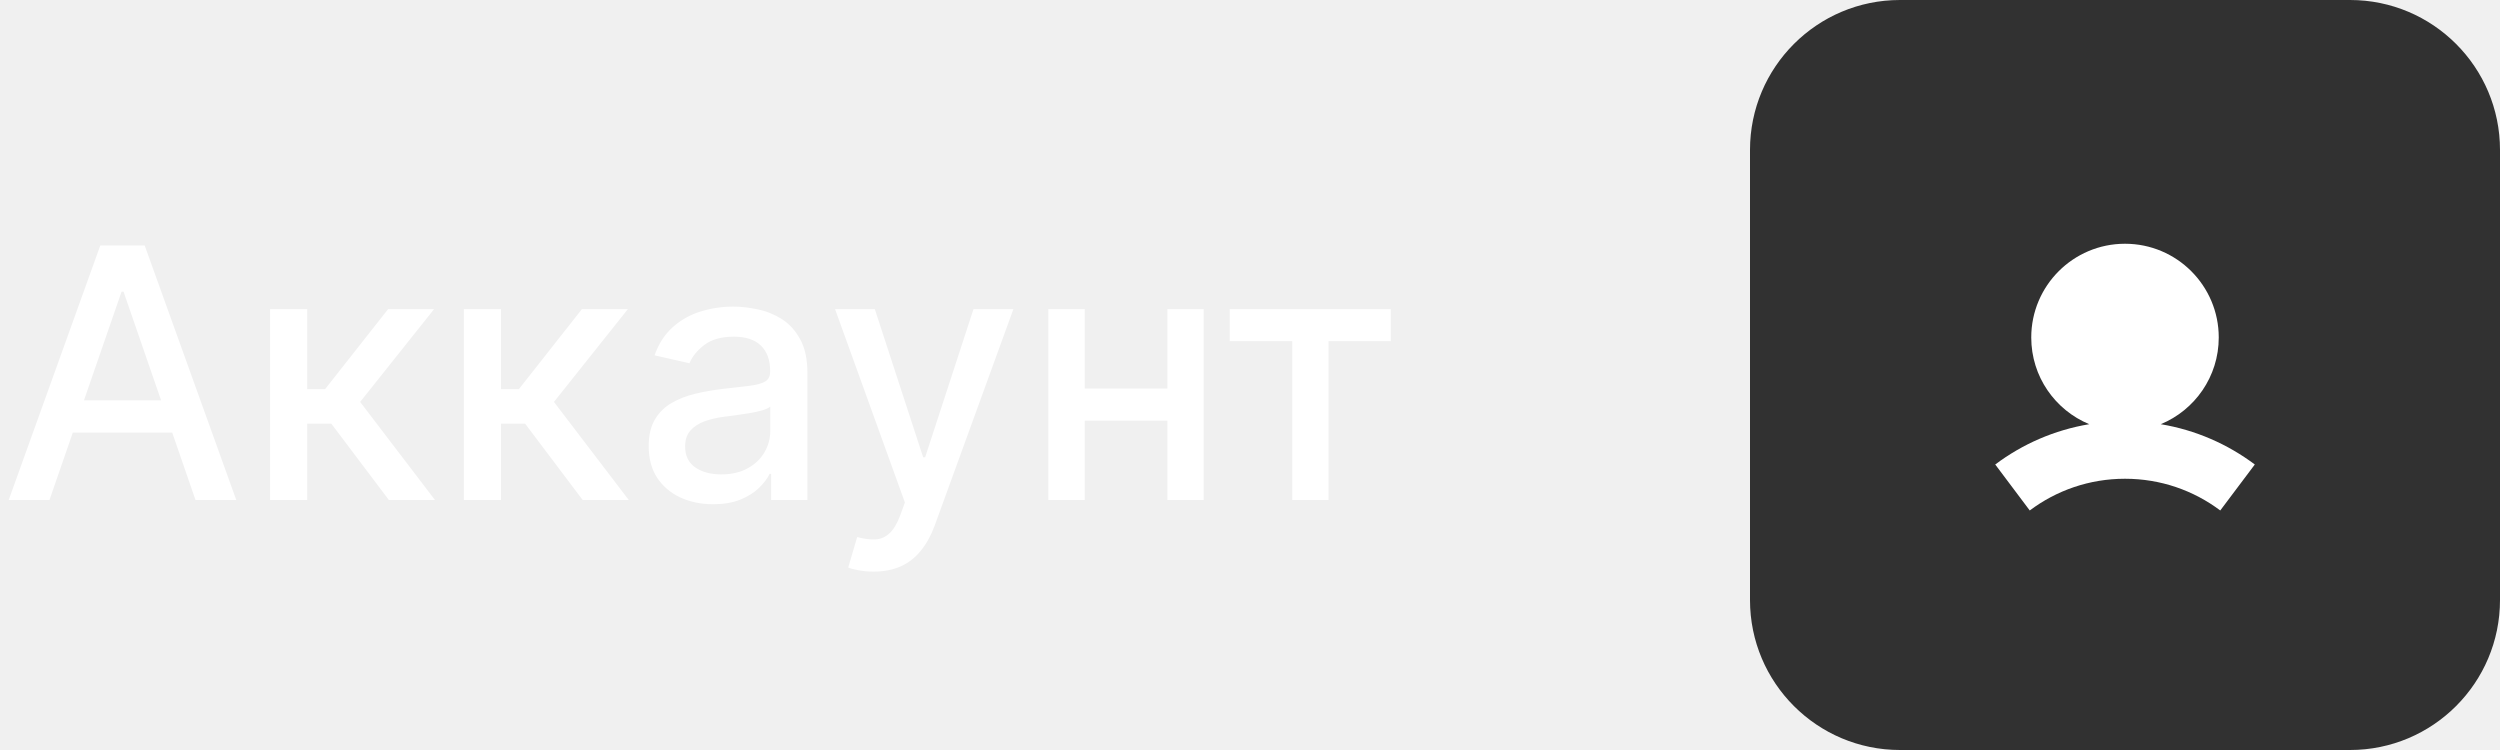
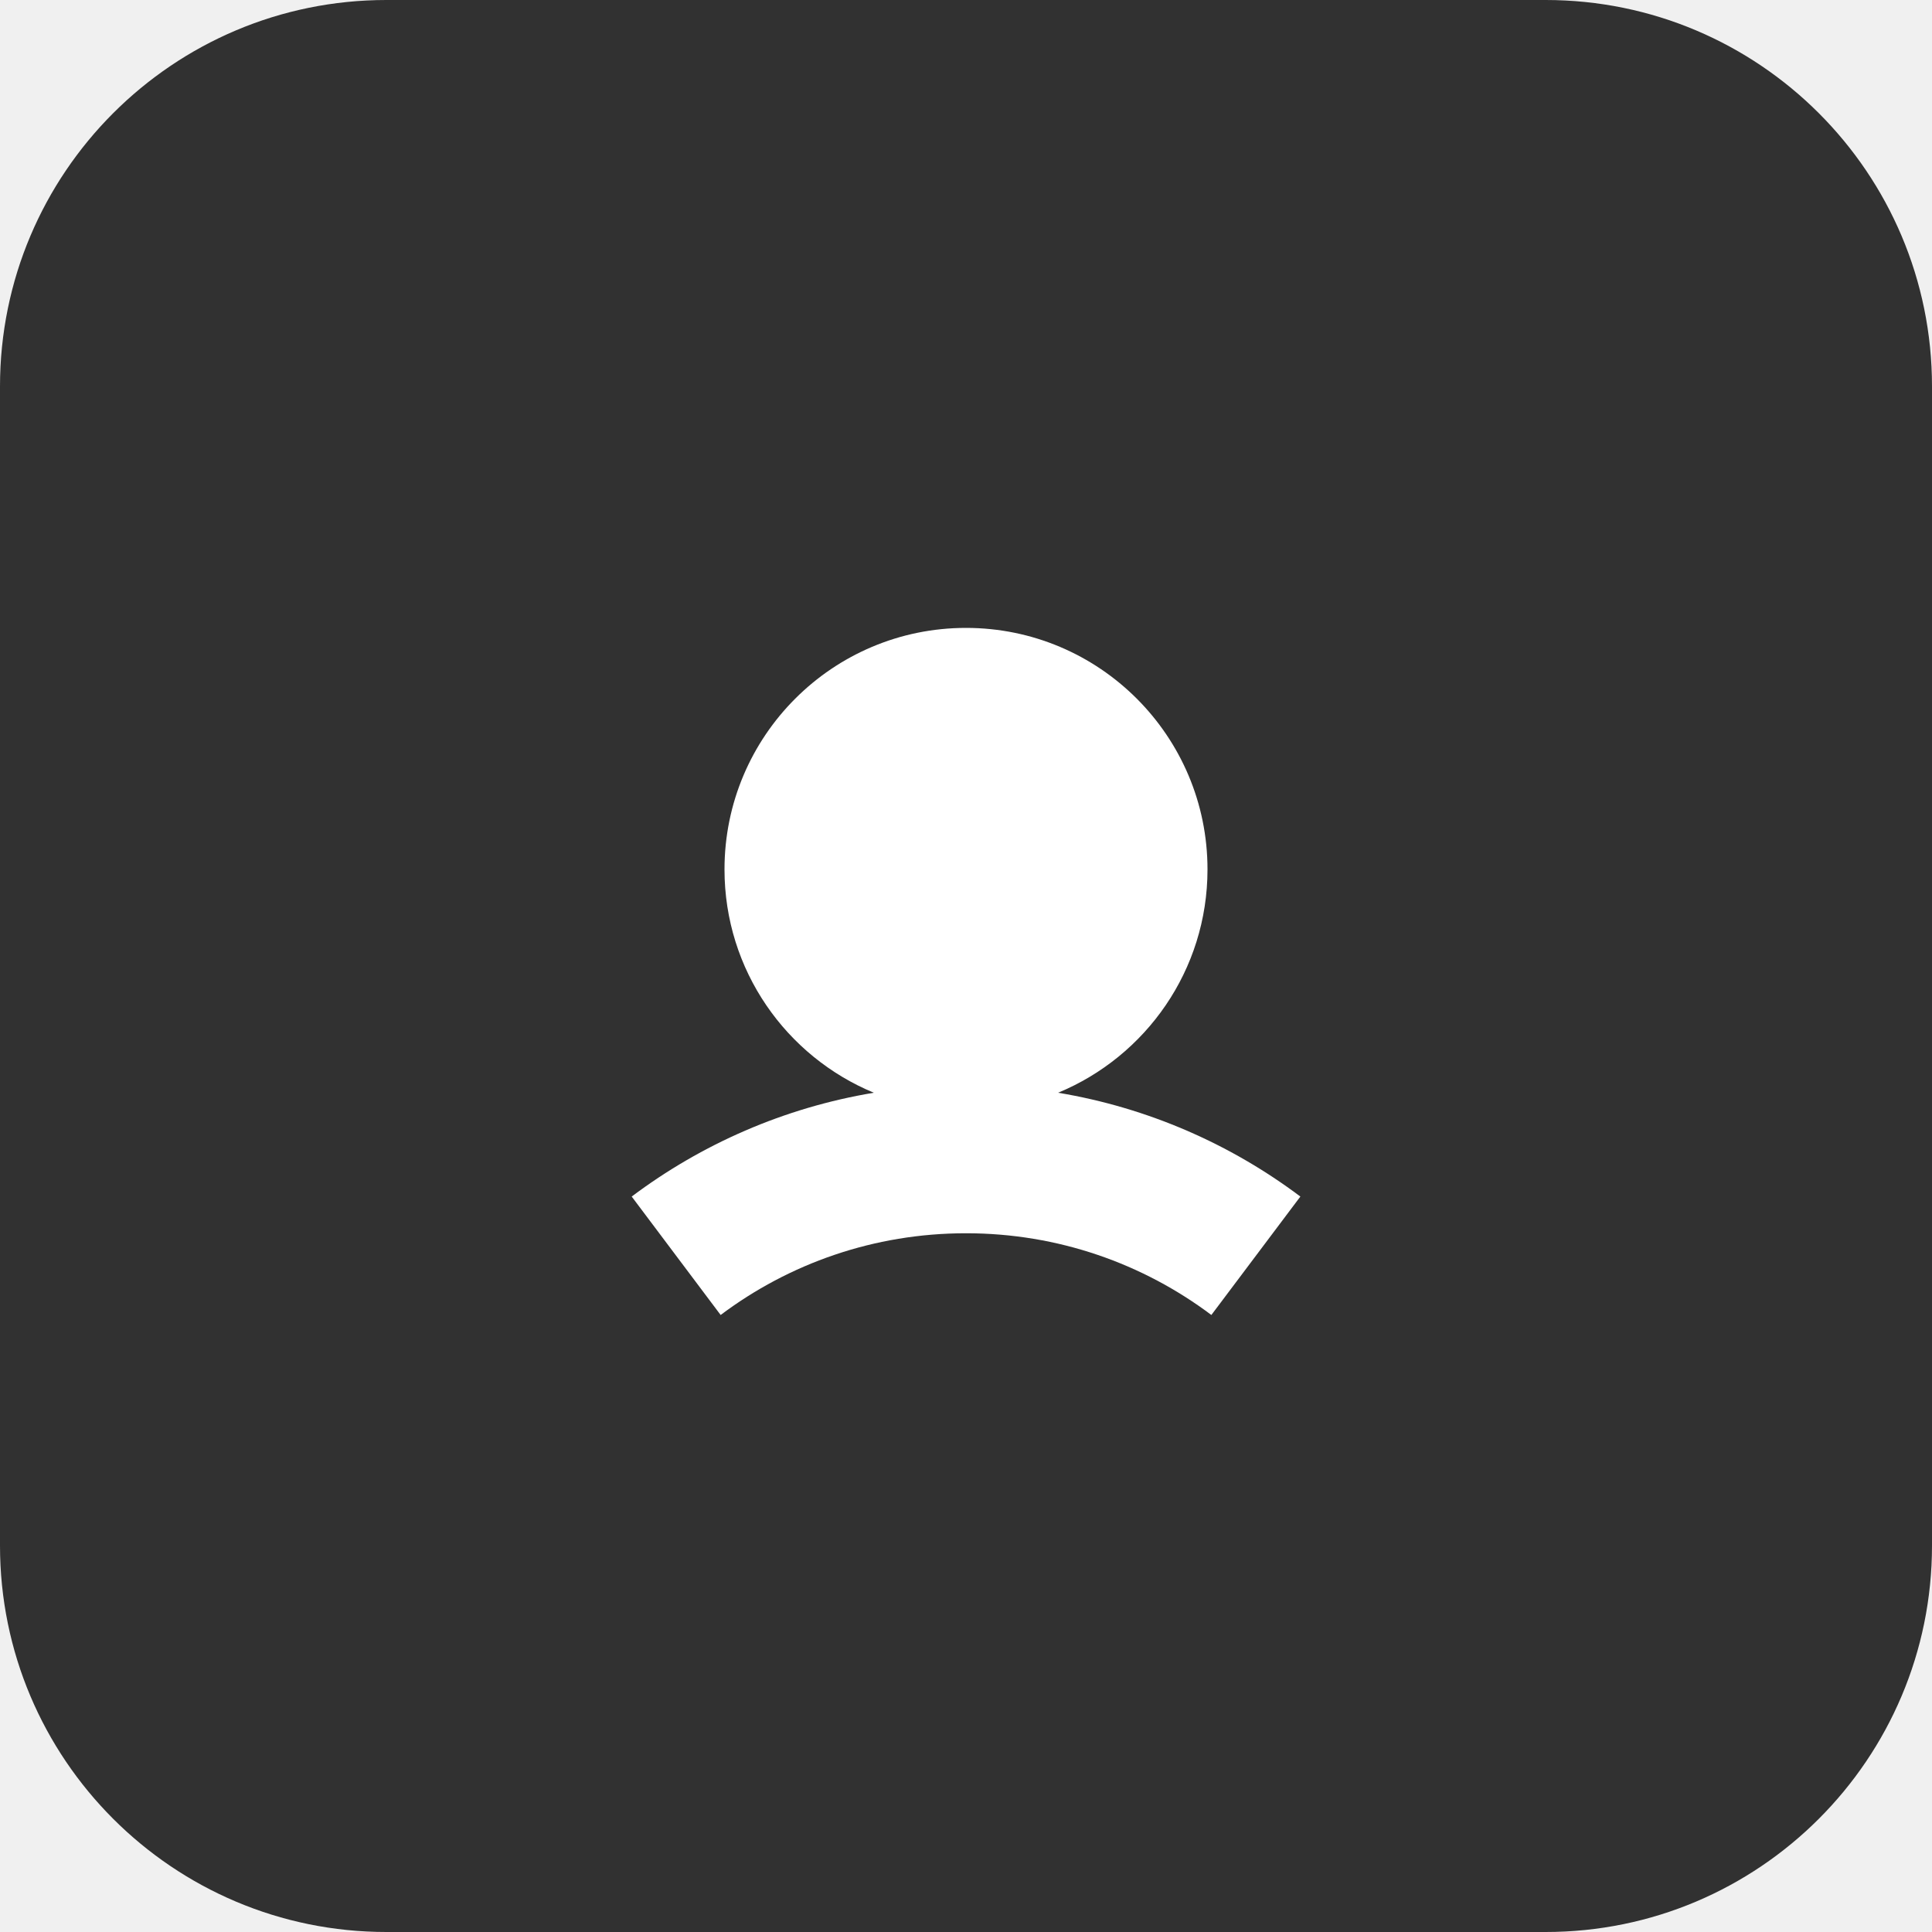
- <svg xmlns="http://www.w3.org/2000/svg" width="100" height="30" viewBox="0 0 100 30" fill="none">
-   <path d="M1.979 20H0.348L4.012 9.818H5.787L9.451 20H7.82L4.942 11.668H4.862L1.979 20ZM2.252 16.013H7.542V17.305H2.252V16.013ZM10.802 20V12.364H12.289V15.565H13.004L15.525 12.364H17.364L14.406 16.077L17.399 20H15.555L13.253 16.947H12.289V20H10.802ZM18.554 20V12.364H20.041V15.565H20.756L23.277 12.364H25.116L22.158 16.077L25.151 20H23.307L21.005 16.947H20.041V20H18.554ZM28.528 20.169C28.044 20.169 27.607 20.079 27.216 19.901C26.825 19.718 26.515 19.455 26.286 19.11C26.061 18.765 25.948 18.343 25.948 17.842C25.948 17.412 26.031 17.057 26.197 16.778C26.362 16.5 26.586 16.28 26.868 16.117C27.149 15.955 27.464 15.832 27.812 15.749C28.16 15.666 28.515 15.604 28.876 15.56C29.334 15.507 29.705 15.464 29.99 15.431C30.275 15.395 30.482 15.337 30.611 15.257C30.741 15.178 30.805 15.048 30.805 14.869V14.835C30.805 14.4 30.683 14.064 30.437 13.825C30.195 13.587 29.834 13.467 29.354 13.467C28.853 13.467 28.459 13.578 28.17 13.8C27.885 14.019 27.688 14.263 27.579 14.531L26.182 14.213C26.347 13.749 26.589 13.374 26.907 13.089C27.229 12.801 27.599 12.592 28.016 12.463C28.434 12.331 28.873 12.264 29.334 12.264C29.639 12.264 29.962 12.301 30.303 12.374C30.648 12.443 30.969 12.572 31.268 12.761C31.569 12.95 31.816 13.22 32.008 13.572C32.201 13.92 32.297 14.372 32.297 14.929V20H30.845V18.956H30.785C30.689 19.148 30.545 19.337 30.353 19.523C30.161 19.708 29.914 19.863 29.612 19.985C29.31 20.108 28.949 20.169 28.528 20.169ZM28.851 18.976C29.262 18.976 29.614 18.895 29.905 18.732C30.2 18.57 30.424 18.358 30.576 18.096C30.732 17.831 30.81 17.547 30.81 17.246V16.261C30.757 16.314 30.654 16.364 30.502 16.41C30.353 16.454 30.182 16.492 29.99 16.525C29.798 16.555 29.61 16.583 29.428 16.609C29.246 16.633 29.093 16.652 28.971 16.669C28.682 16.706 28.419 16.767 28.18 16.853C27.945 16.939 27.756 17.063 27.613 17.226C27.474 17.385 27.405 17.597 27.405 17.862C27.405 18.23 27.541 18.509 27.812 18.697C28.084 18.883 28.43 18.976 28.851 18.976ZM34.943 22.864C34.721 22.864 34.519 22.845 34.336 22.809C34.154 22.776 34.018 22.739 33.929 22.7L34.287 21.482C34.558 21.555 34.8 21.586 35.012 21.576C35.225 21.566 35.412 21.486 35.574 21.337C35.74 21.188 35.886 20.945 36.012 20.607L36.196 20.099L33.402 12.364H34.992L36.926 18.29H37.006L38.94 12.364H40.536L37.389 21.019C37.243 21.417 37.057 21.753 36.832 22.028C36.607 22.307 36.338 22.516 36.027 22.655C35.715 22.794 35.354 22.864 34.943 22.864ZM47.108 15.54V16.828H42.972V15.54H47.108ZM43.39 12.364V20H41.933V12.364H43.39ZM48.147 12.364V20H46.696V12.364H48.147ZM49.189 13.646V12.364H55.632V13.646H53.141V20H51.69V13.646H49.189Z" fill="white" />
-   <rect x="70" width="30" height="30" rx="6" fill="#313131" />
-   <path fill-rule="evenodd" clip-rule="evenodd" d="M86.43 16.968C87.792 16.405 88.75 15.065 88.75 13.5C88.75 11.429 87.071 9.75 85 9.75C82.929 9.75 81.25 11.429 81.25 13.5C81.25 15.065 82.208 16.405 83.57 16.968C82.175 17.2 80.893 17.766 79.809 18.58L81.19 20.419C82.251 19.622 83.569 19.15 85 19.15C86.431 19.15 87.749 19.622 88.81 20.419L90.192 18.58C89.108 17.766 87.825 17.2 86.43 16.968Z" fill="white" />
+ <svg xmlns="http://www.w3.org/2000/svg" width="30" height="30" viewBox="0 0 30 30" fill="none">
+   <rect width="30" height="30" rx="6" fill="#313131" />
+   <path fill-rule="evenodd" clip-rule="evenodd" d="M16.43 16.968C17.792 16.405 18.75 15.065 18.75 13.5C18.75 11.429 17.071 9.75 15 9.75C12.929 9.75 11.25 11.429 11.25 13.5C11.25 15.065 12.208 16.405 13.569 16.968C12.175 17.2 10.893 17.766 9.809 18.58L11.19 20.419C12.251 19.622 13.569 19.15 15 19.15C16.431 19.15 17.749 19.622 18.81 20.419L20.192 18.58C19.108 17.766 17.825 17.2 16.43 16.968Z" fill="#fff" />
</svg>
